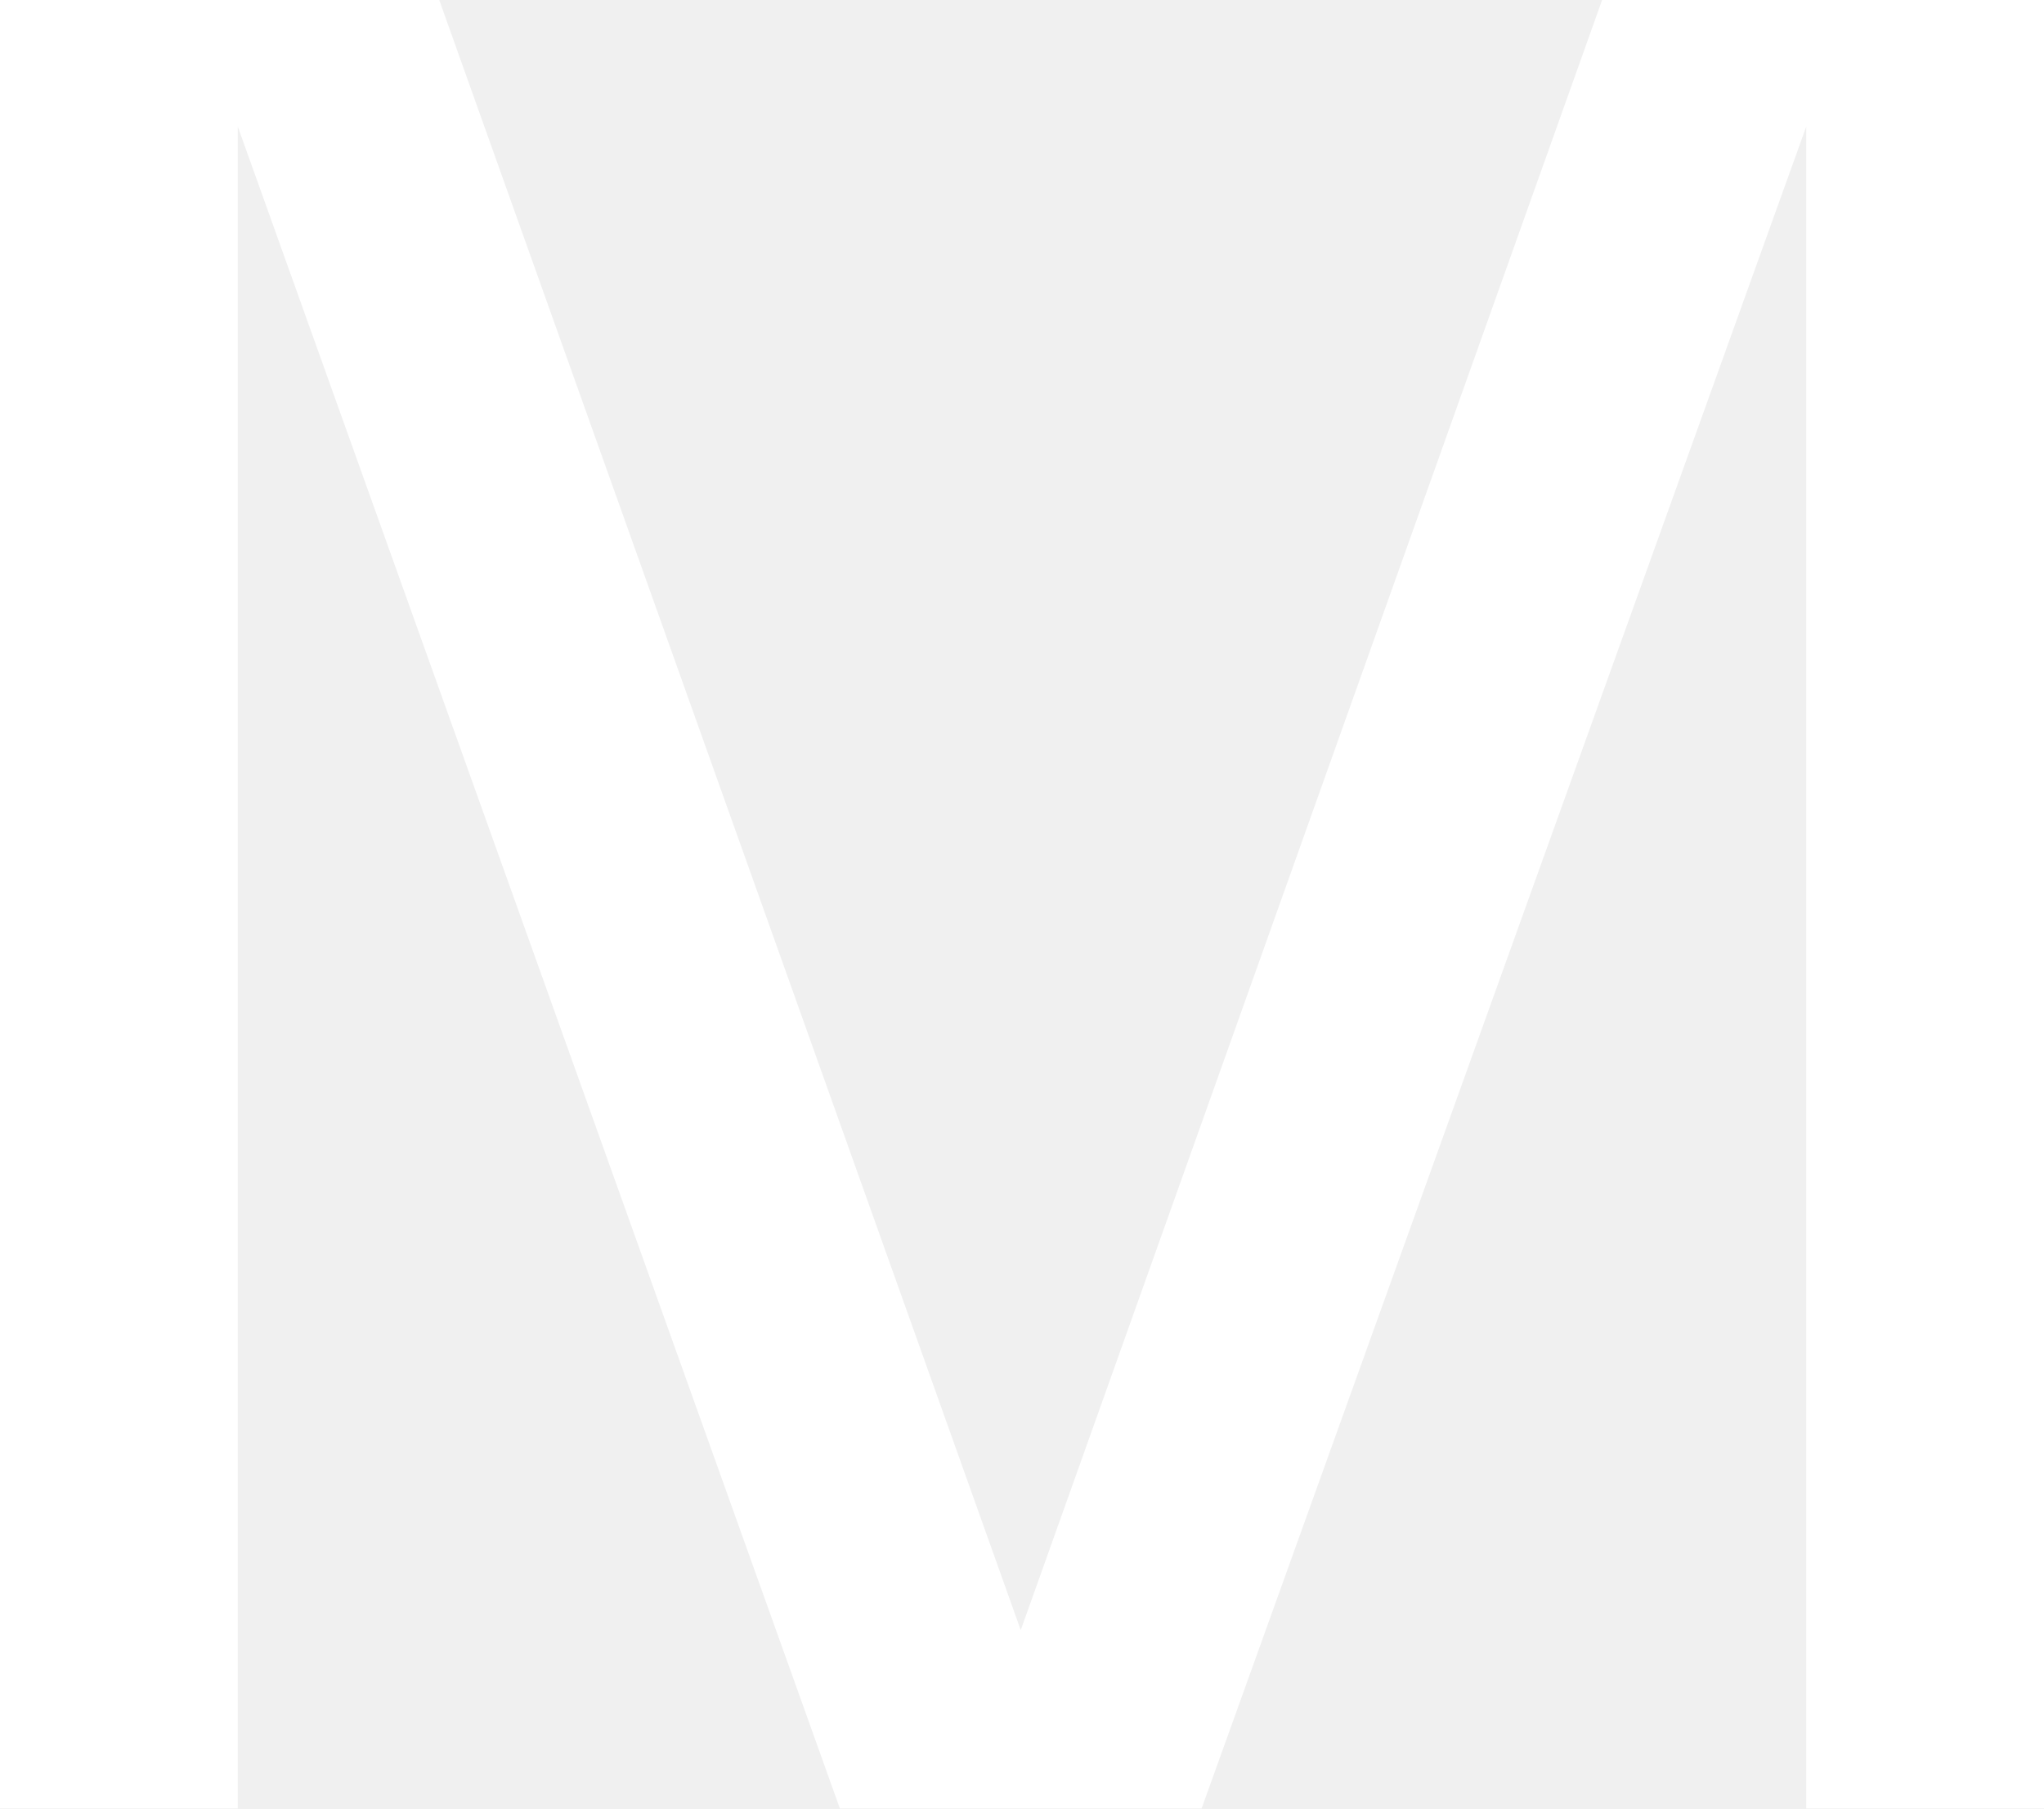
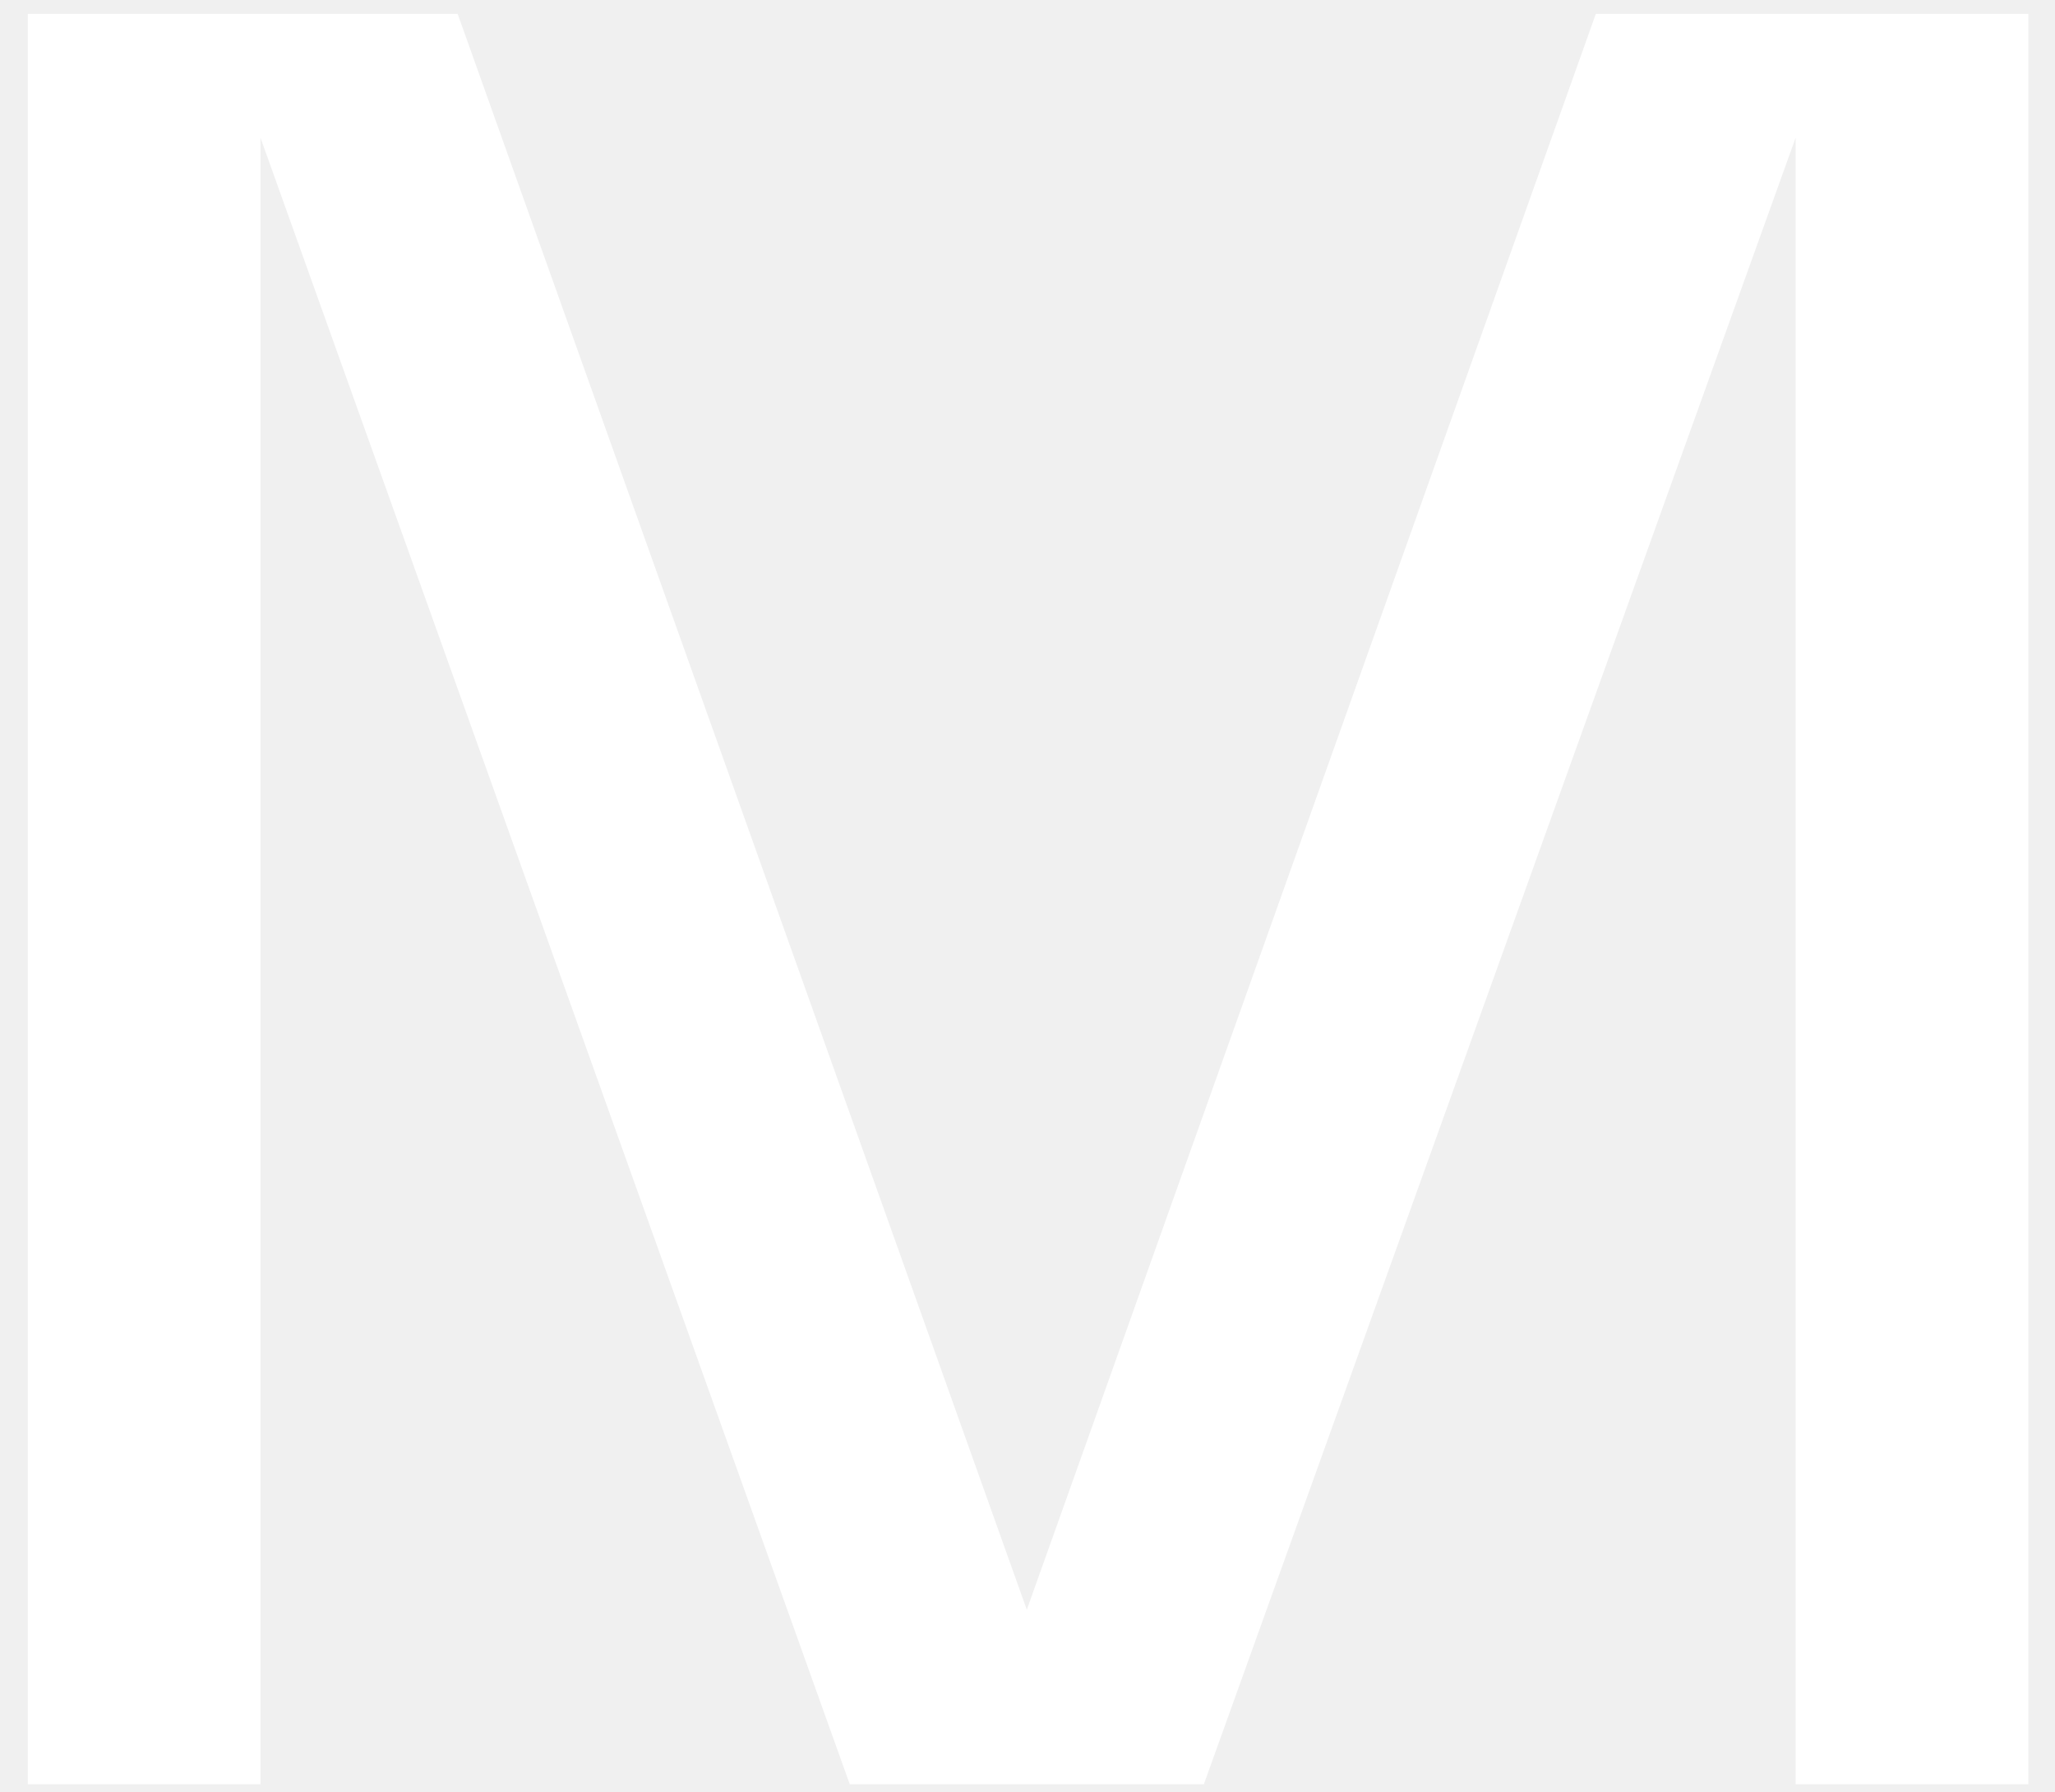
- <svg xmlns="http://www.w3.org/2000/svg" width="144.08" height="127.5" viewBox="0 0 144.08 127.5">
-   <path id="M" d="M1717.72,541.65l-40.98,114.93-40.99-114.93h-30.96v127.5h16.76V550.57l42.44,118.58h25.5l42.62-118.58V669.15h16.76V541.65Z" transform="translate(-1604.789 -541.65)" fill="#fff" />
+ <svg xmlns="http://www.w3.org/2000/svg" width="148" height="129" viewBox="0 0 148 129">
+   <g id="m" transform="translate(20201 -12687)">
+     <path id="M-2" data-name="M" d="M1235.25,391.73l42.44,118.58h25.5l42.62-118.58V510.31h16.76V382.81h-31.15l-40.98,114.93-40.99-114.93h-30.96v127.5h16.76Z" transform="translate(-21417.49 12305.19)" fill="#fff" />
+     <rect id="Rectangle_858" data-name="Rectangle 858" width="148" height="129" transform="translate(-20201 12687)" fill="none" />
+   </g>
</svg>
